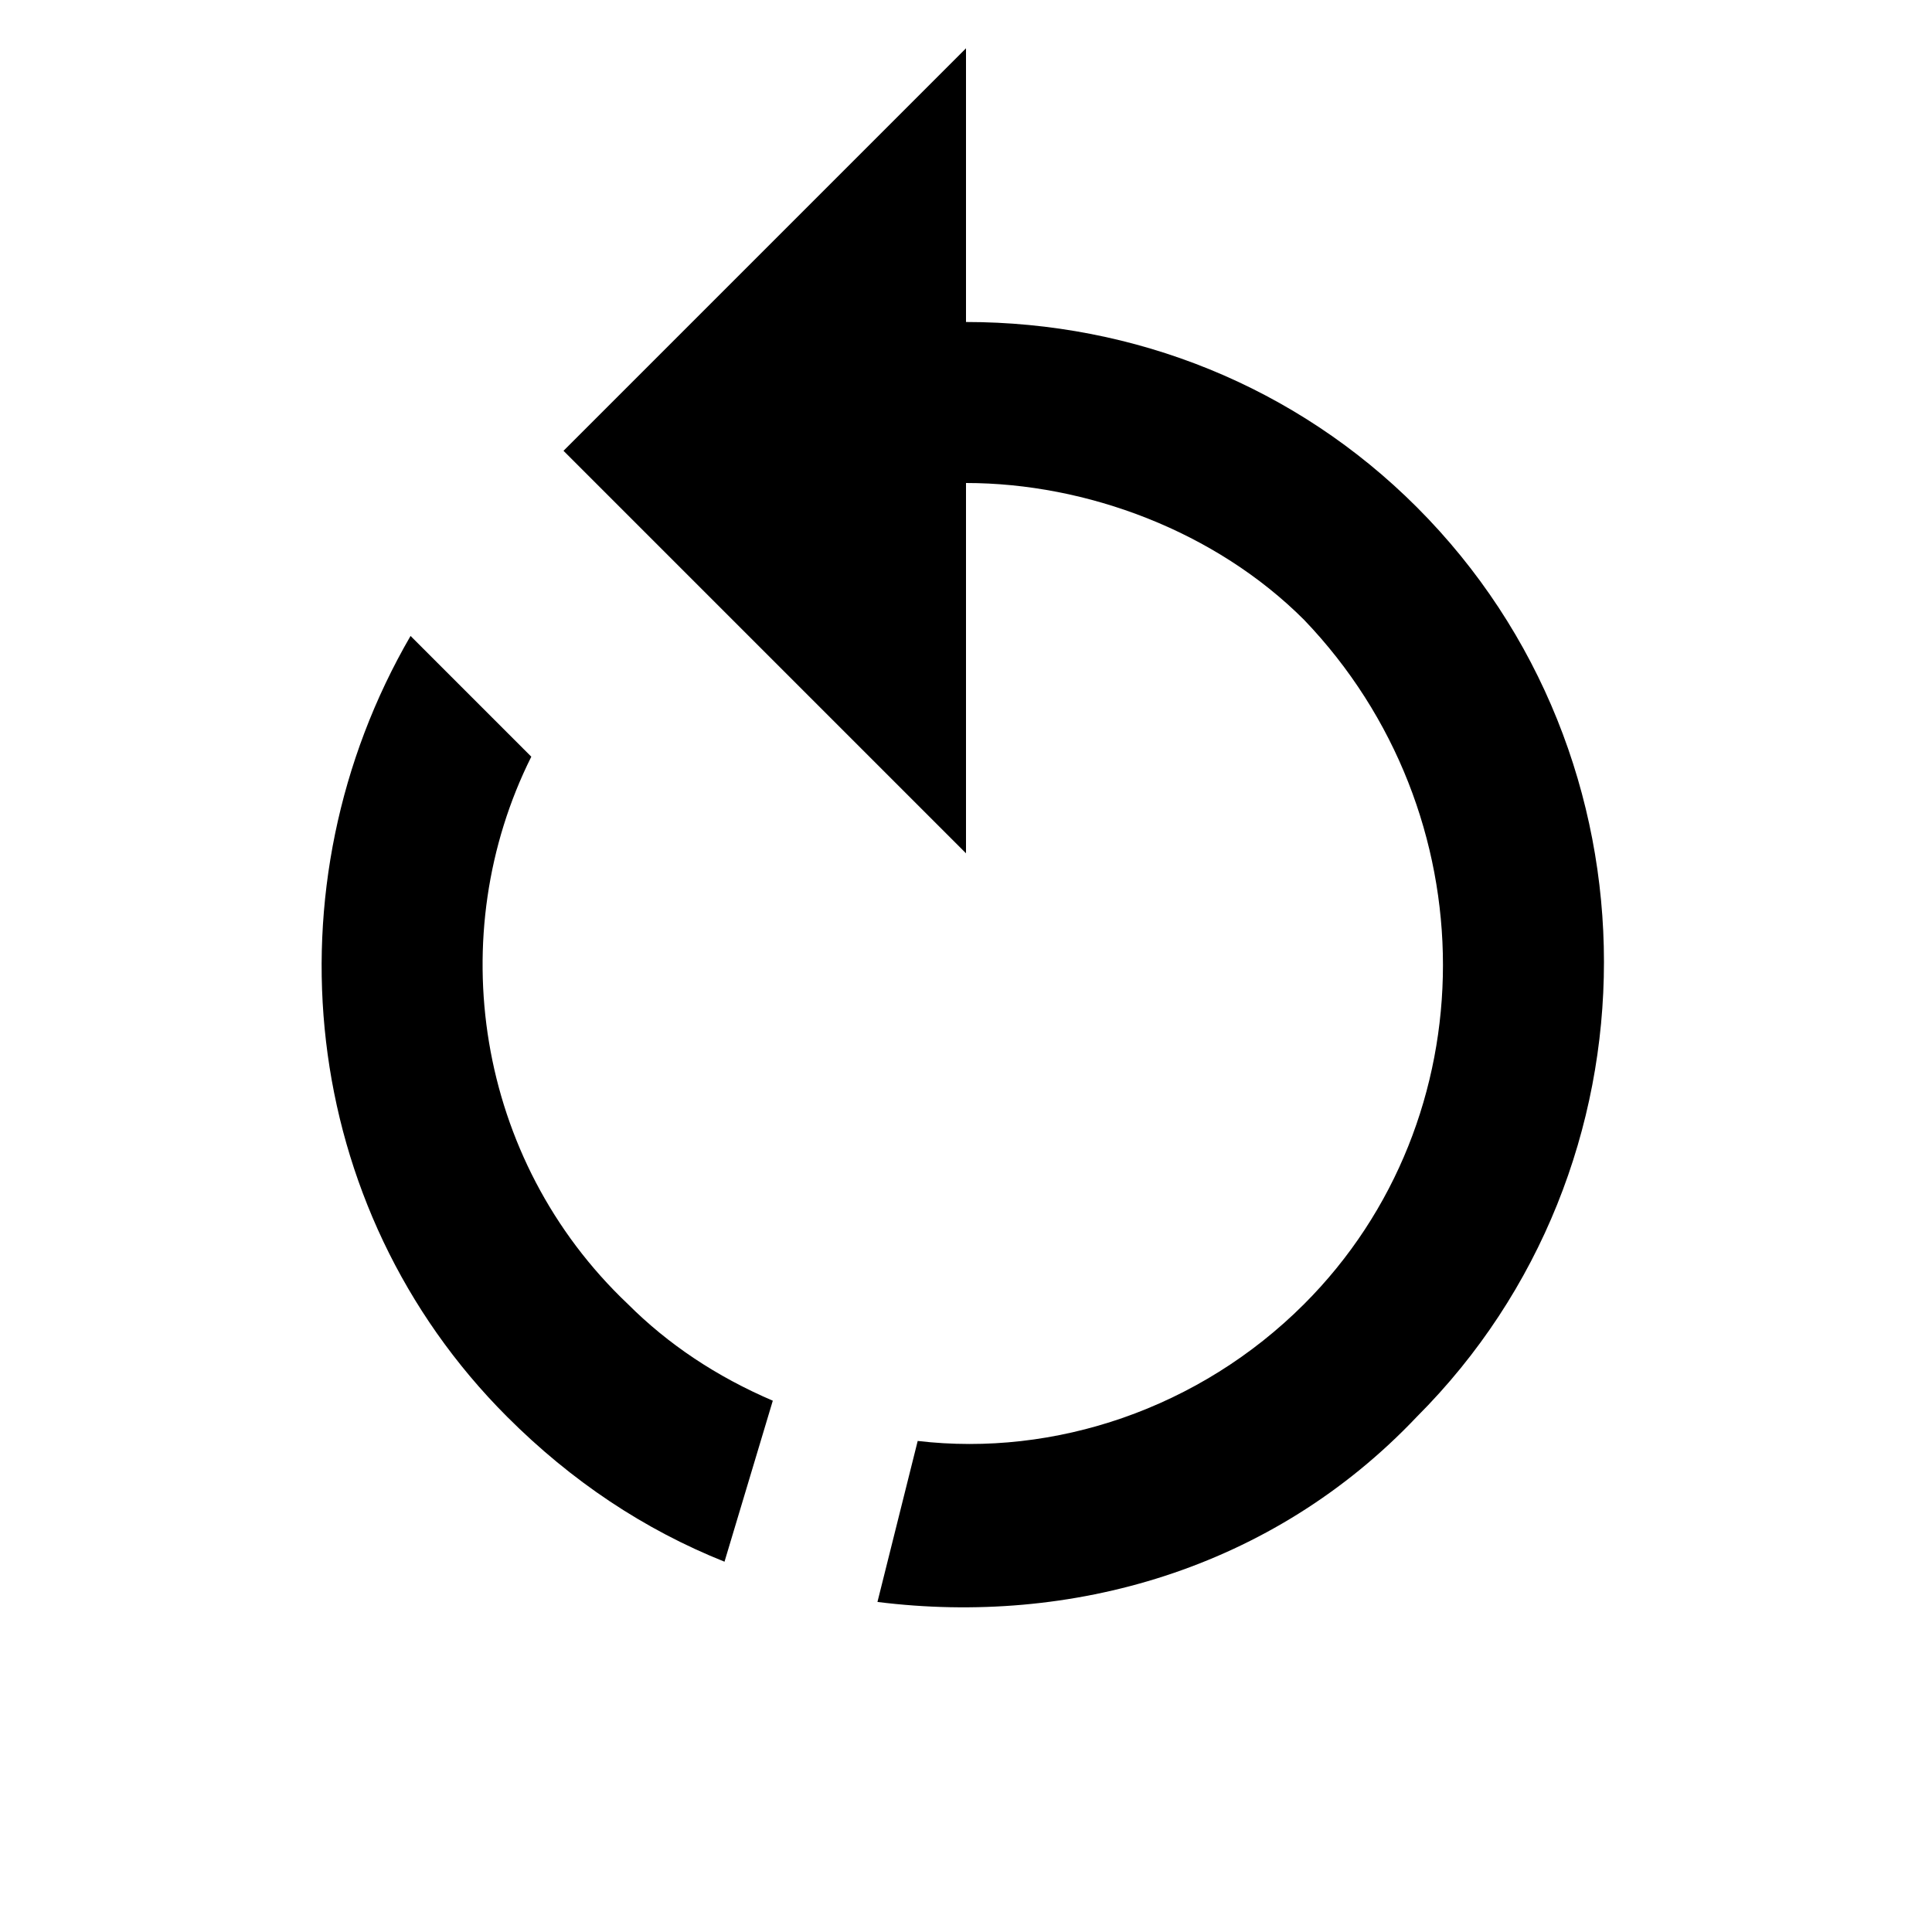
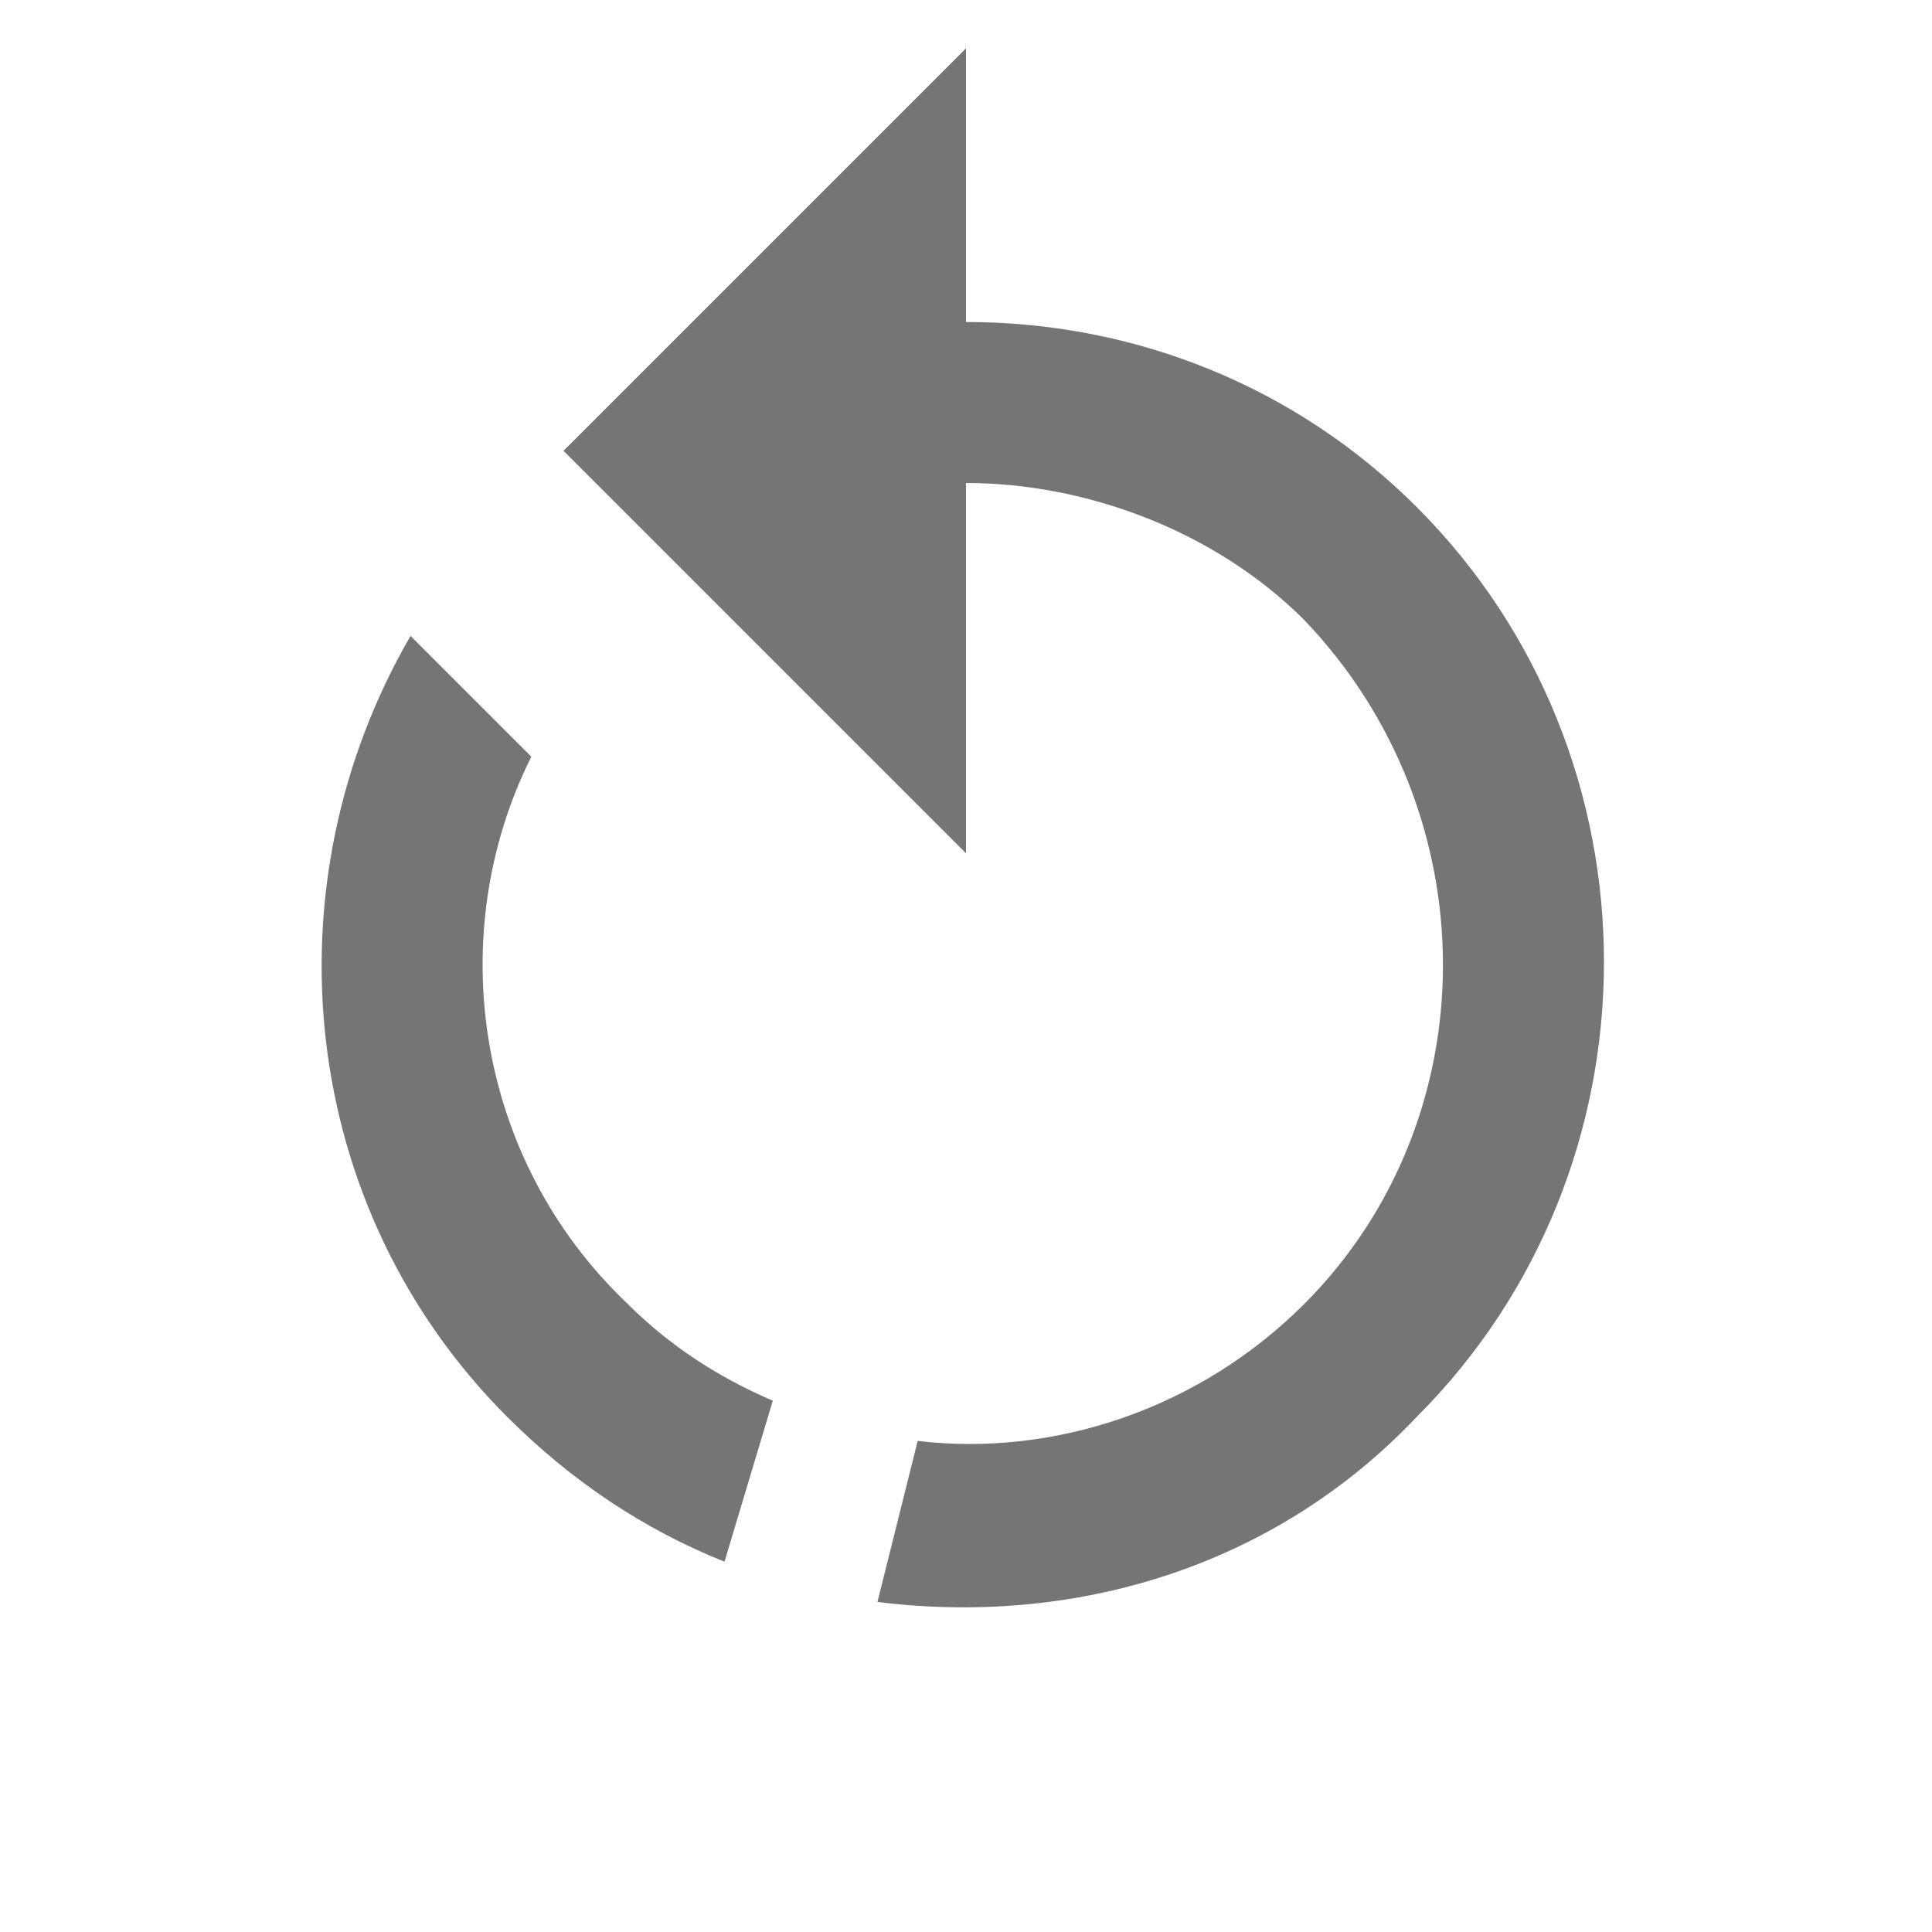
- <svg xmlns="http://www.w3.org/2000/svg" version="1.1" width="24" height="24" viewBox="0 0 24 24">
+ <svg xmlns="http://www.w3.org/2000/svg" width="24" height="24" viewBox="0 0 24 24" fill="#757575">
  <path d="M12,4C14.1,4 16.1,4.8 17.6,6.3C20.7,9.4 20.7,14.5 17.6,17.6C15.8,19.5 13.3,20.2 10.9,19.9L11.4,17.9C13.1,18.1 14.9,17.5 16.2,16.2C18.5,13.9 18.5,10.1 16.2,7.7C15.1,6.6 13.5,6 12,6V10.6L7,5.6L12,0.6V4M6.3,17.6C3.7,15 3.3,11 5.1,7.9L6.6,9.4C5.5,11.6 5.9,14.4 7.8,16.2C8.3,16.7 8.9,17.1 9.6,17.4L9,19.4C8,19 7.1,18.4 6.3,17.6Z" />
</svg>
